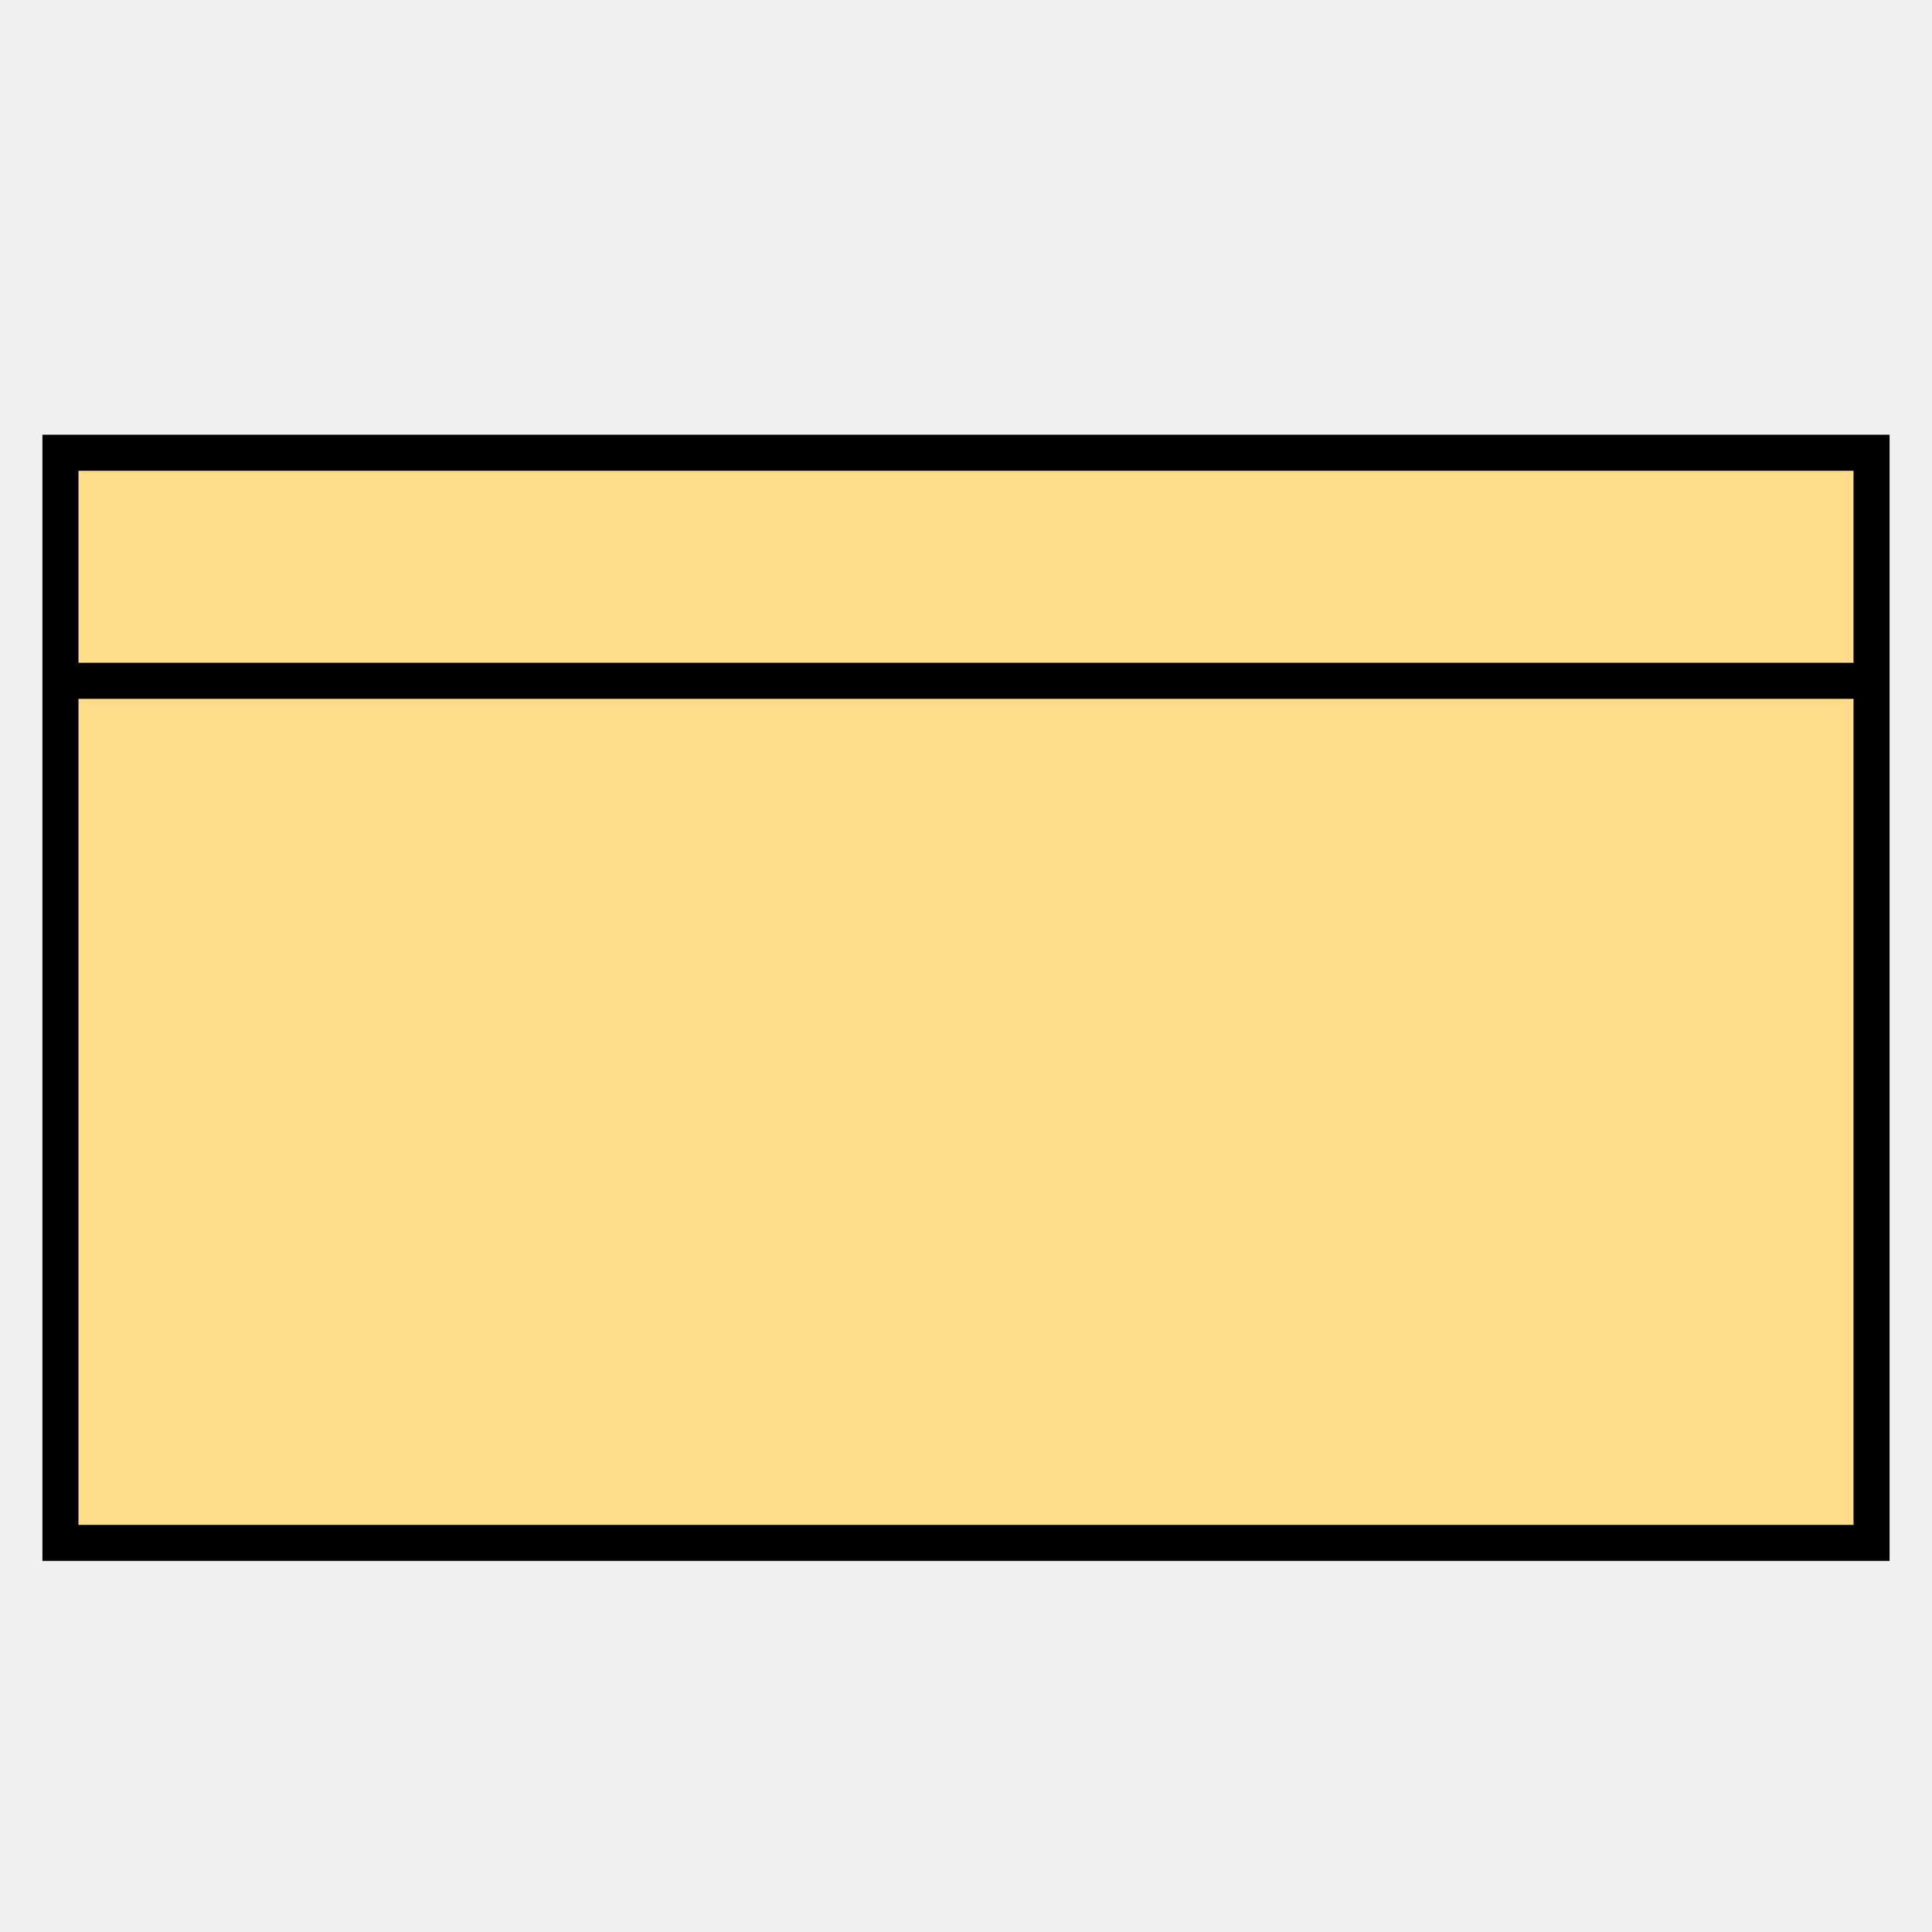
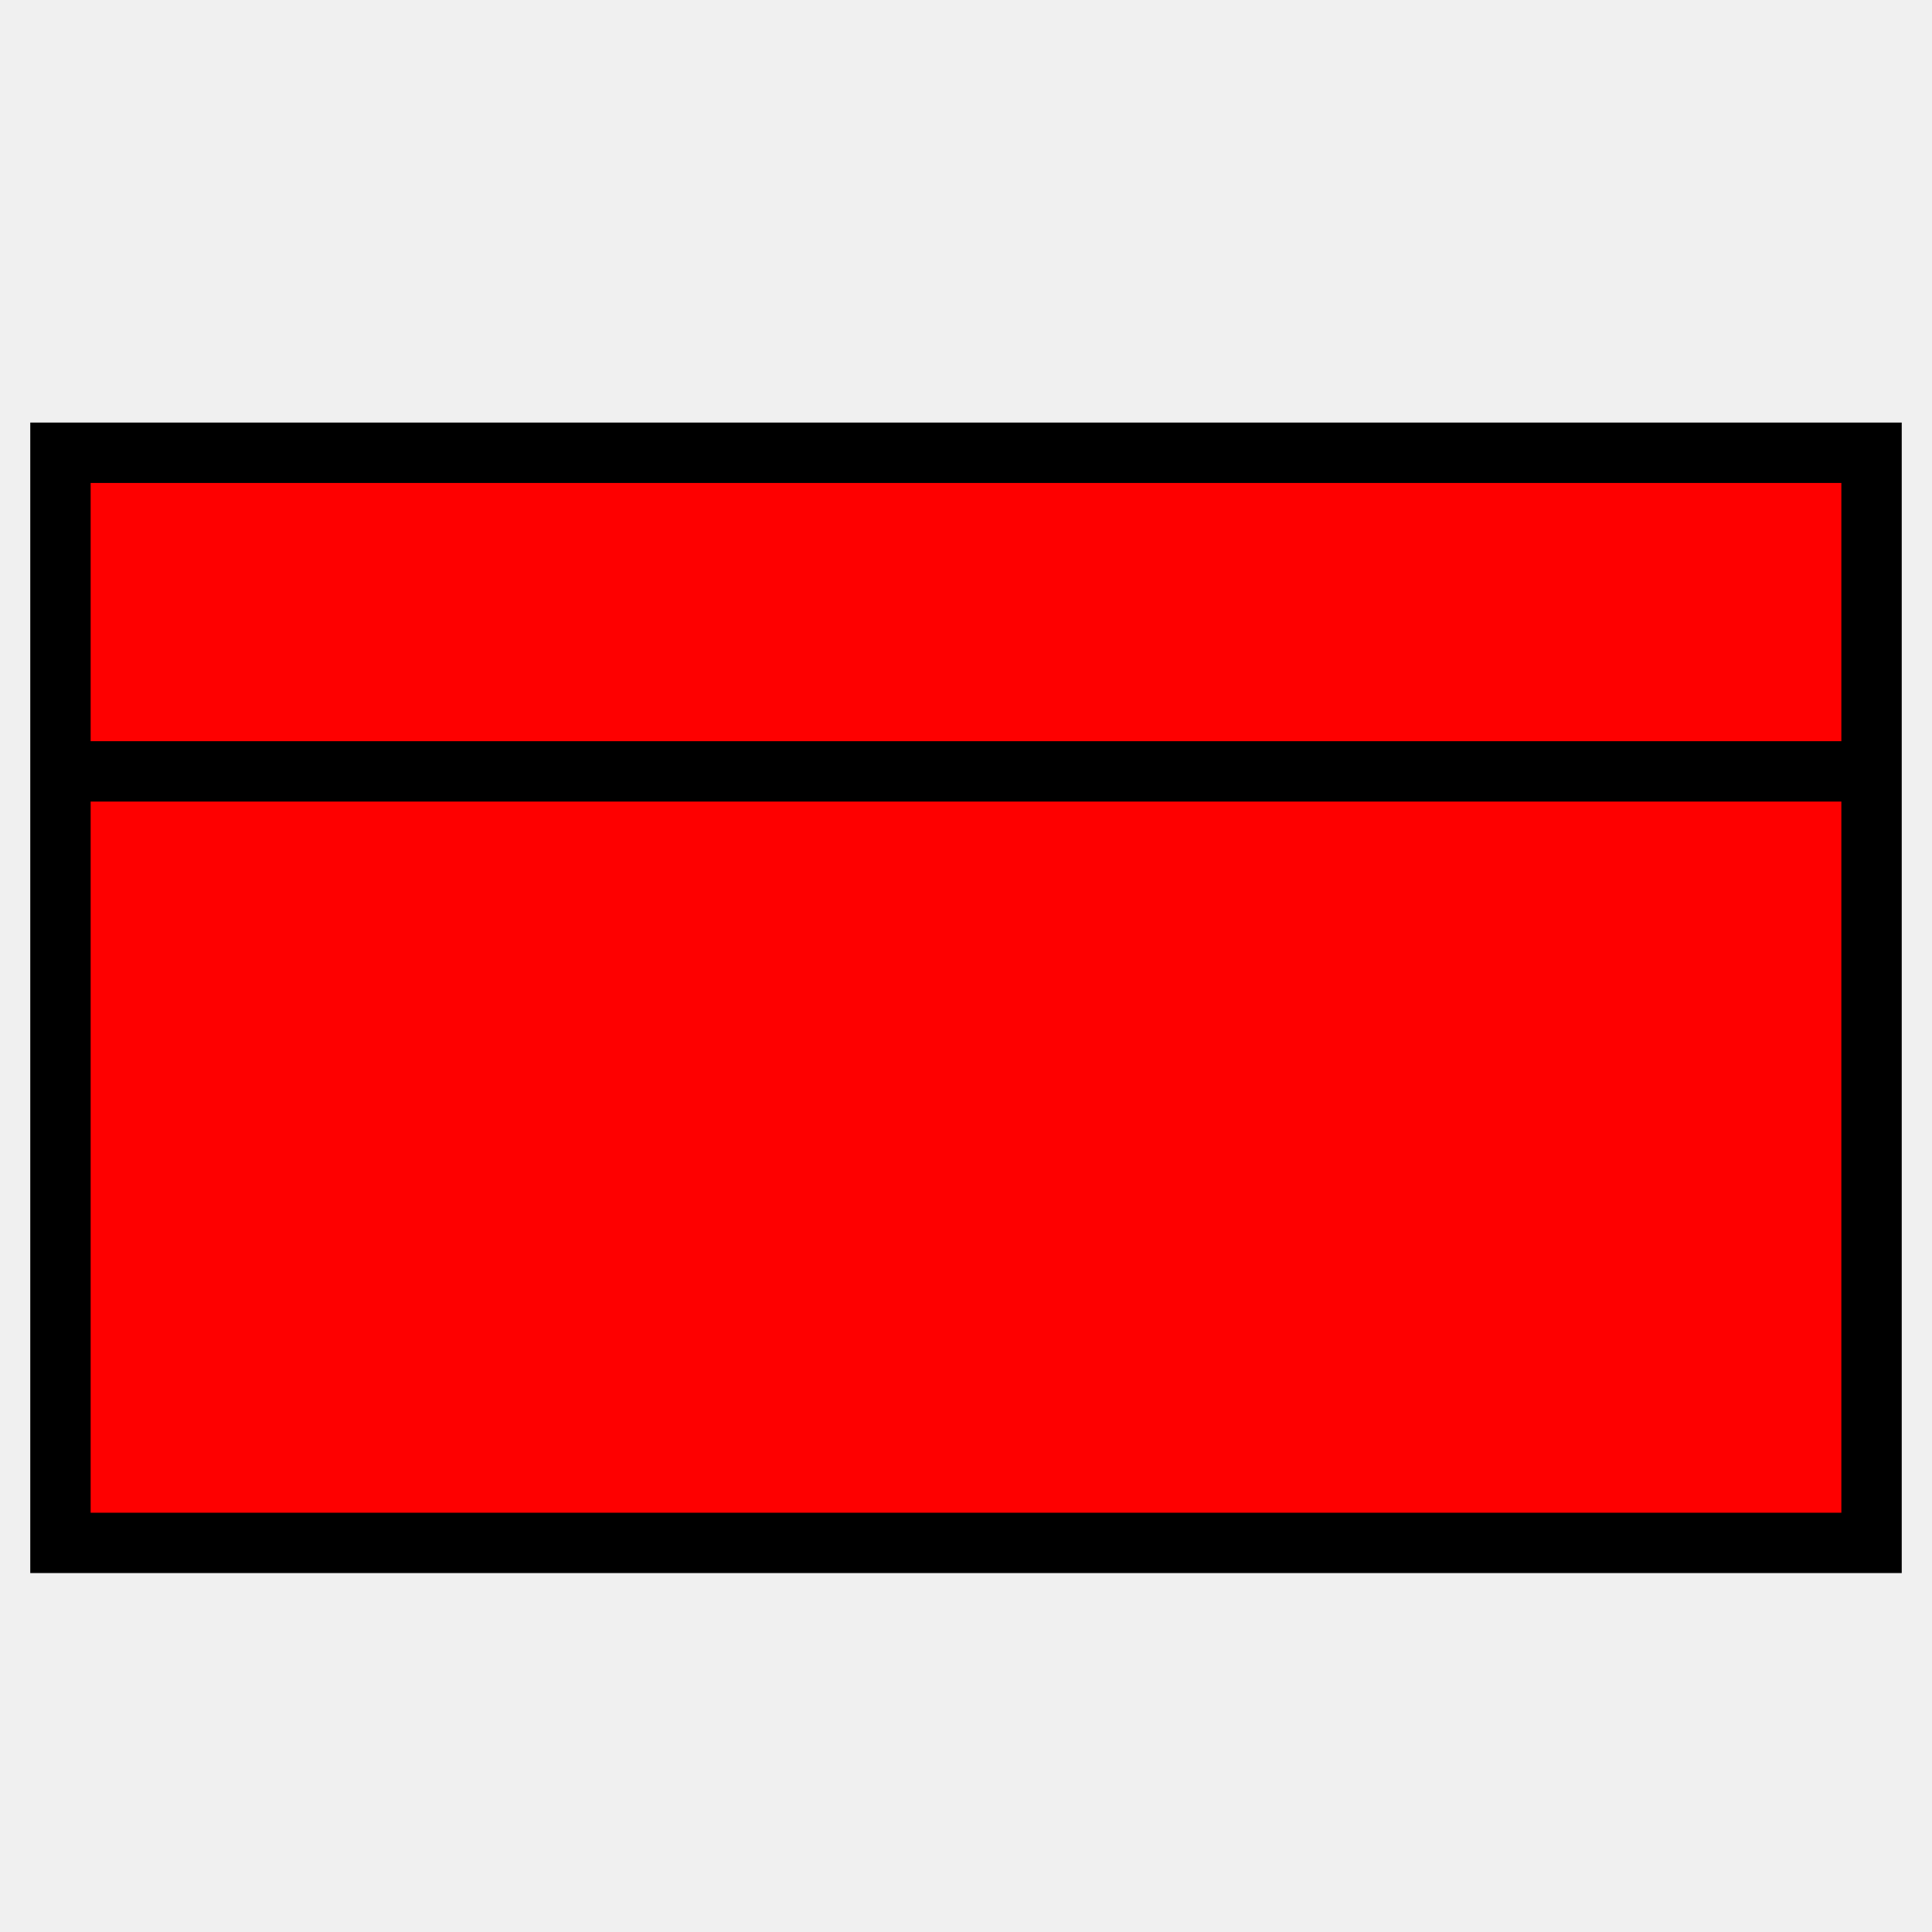
<svg xmlns="http://www.w3.org/2000/svg" width="128" height="128" stroke="#000000" stroke-linecap="round" stroke-linejoin="round" fill="#ffffff" fill-rule="evenodd" font-family="Roboto" font-size="14px" text-anchor="middle" version="1.1" id="svg14">
  <defs id="defs18" />
  <style id="style2">svg text{white-space:pre}</style>
  <g stroke-linejoin="miter" stroke-width="0.889" id="g8" transform="translate(-245.5,-363.391)" style="stroke-width:2.389;stroke-miterlimit:4;stroke-dasharray:none">
-     <path d="M 249.505,393.387 H 369.495 v 72.225 H 249.505 Z" fill="#ffdc8c" id="path4" style="stroke-width:2.389;stroke-miterlimit:4;stroke-dasharray:none" />
-     <path d="M 249.505,408.497 H 369.495" stroke-linecap="butt" fill="none" id="path6" style="stroke-width:2.389;stroke-miterlimit:4;stroke-dasharray:none" />
+     <rect style="fill:#fe0000;stroke:#000000;stroke-width:4;stroke-miterlimit:6;stroke-dasharray:none;fill-opacity:1;stroke-opacity:1" id="rect847" width="119.99" height="72.225" x="249.505" y="393.387" />
+     <path d="M 249.505,414.497 H 369.495" stroke-linecap="butt" fill="none" id="path6" style="stroke:#000000;stroke-width:4;stroke-miterlimit:4;stroke-dasharray:none;stroke-opacity:1" />
  </g>
</svg>
